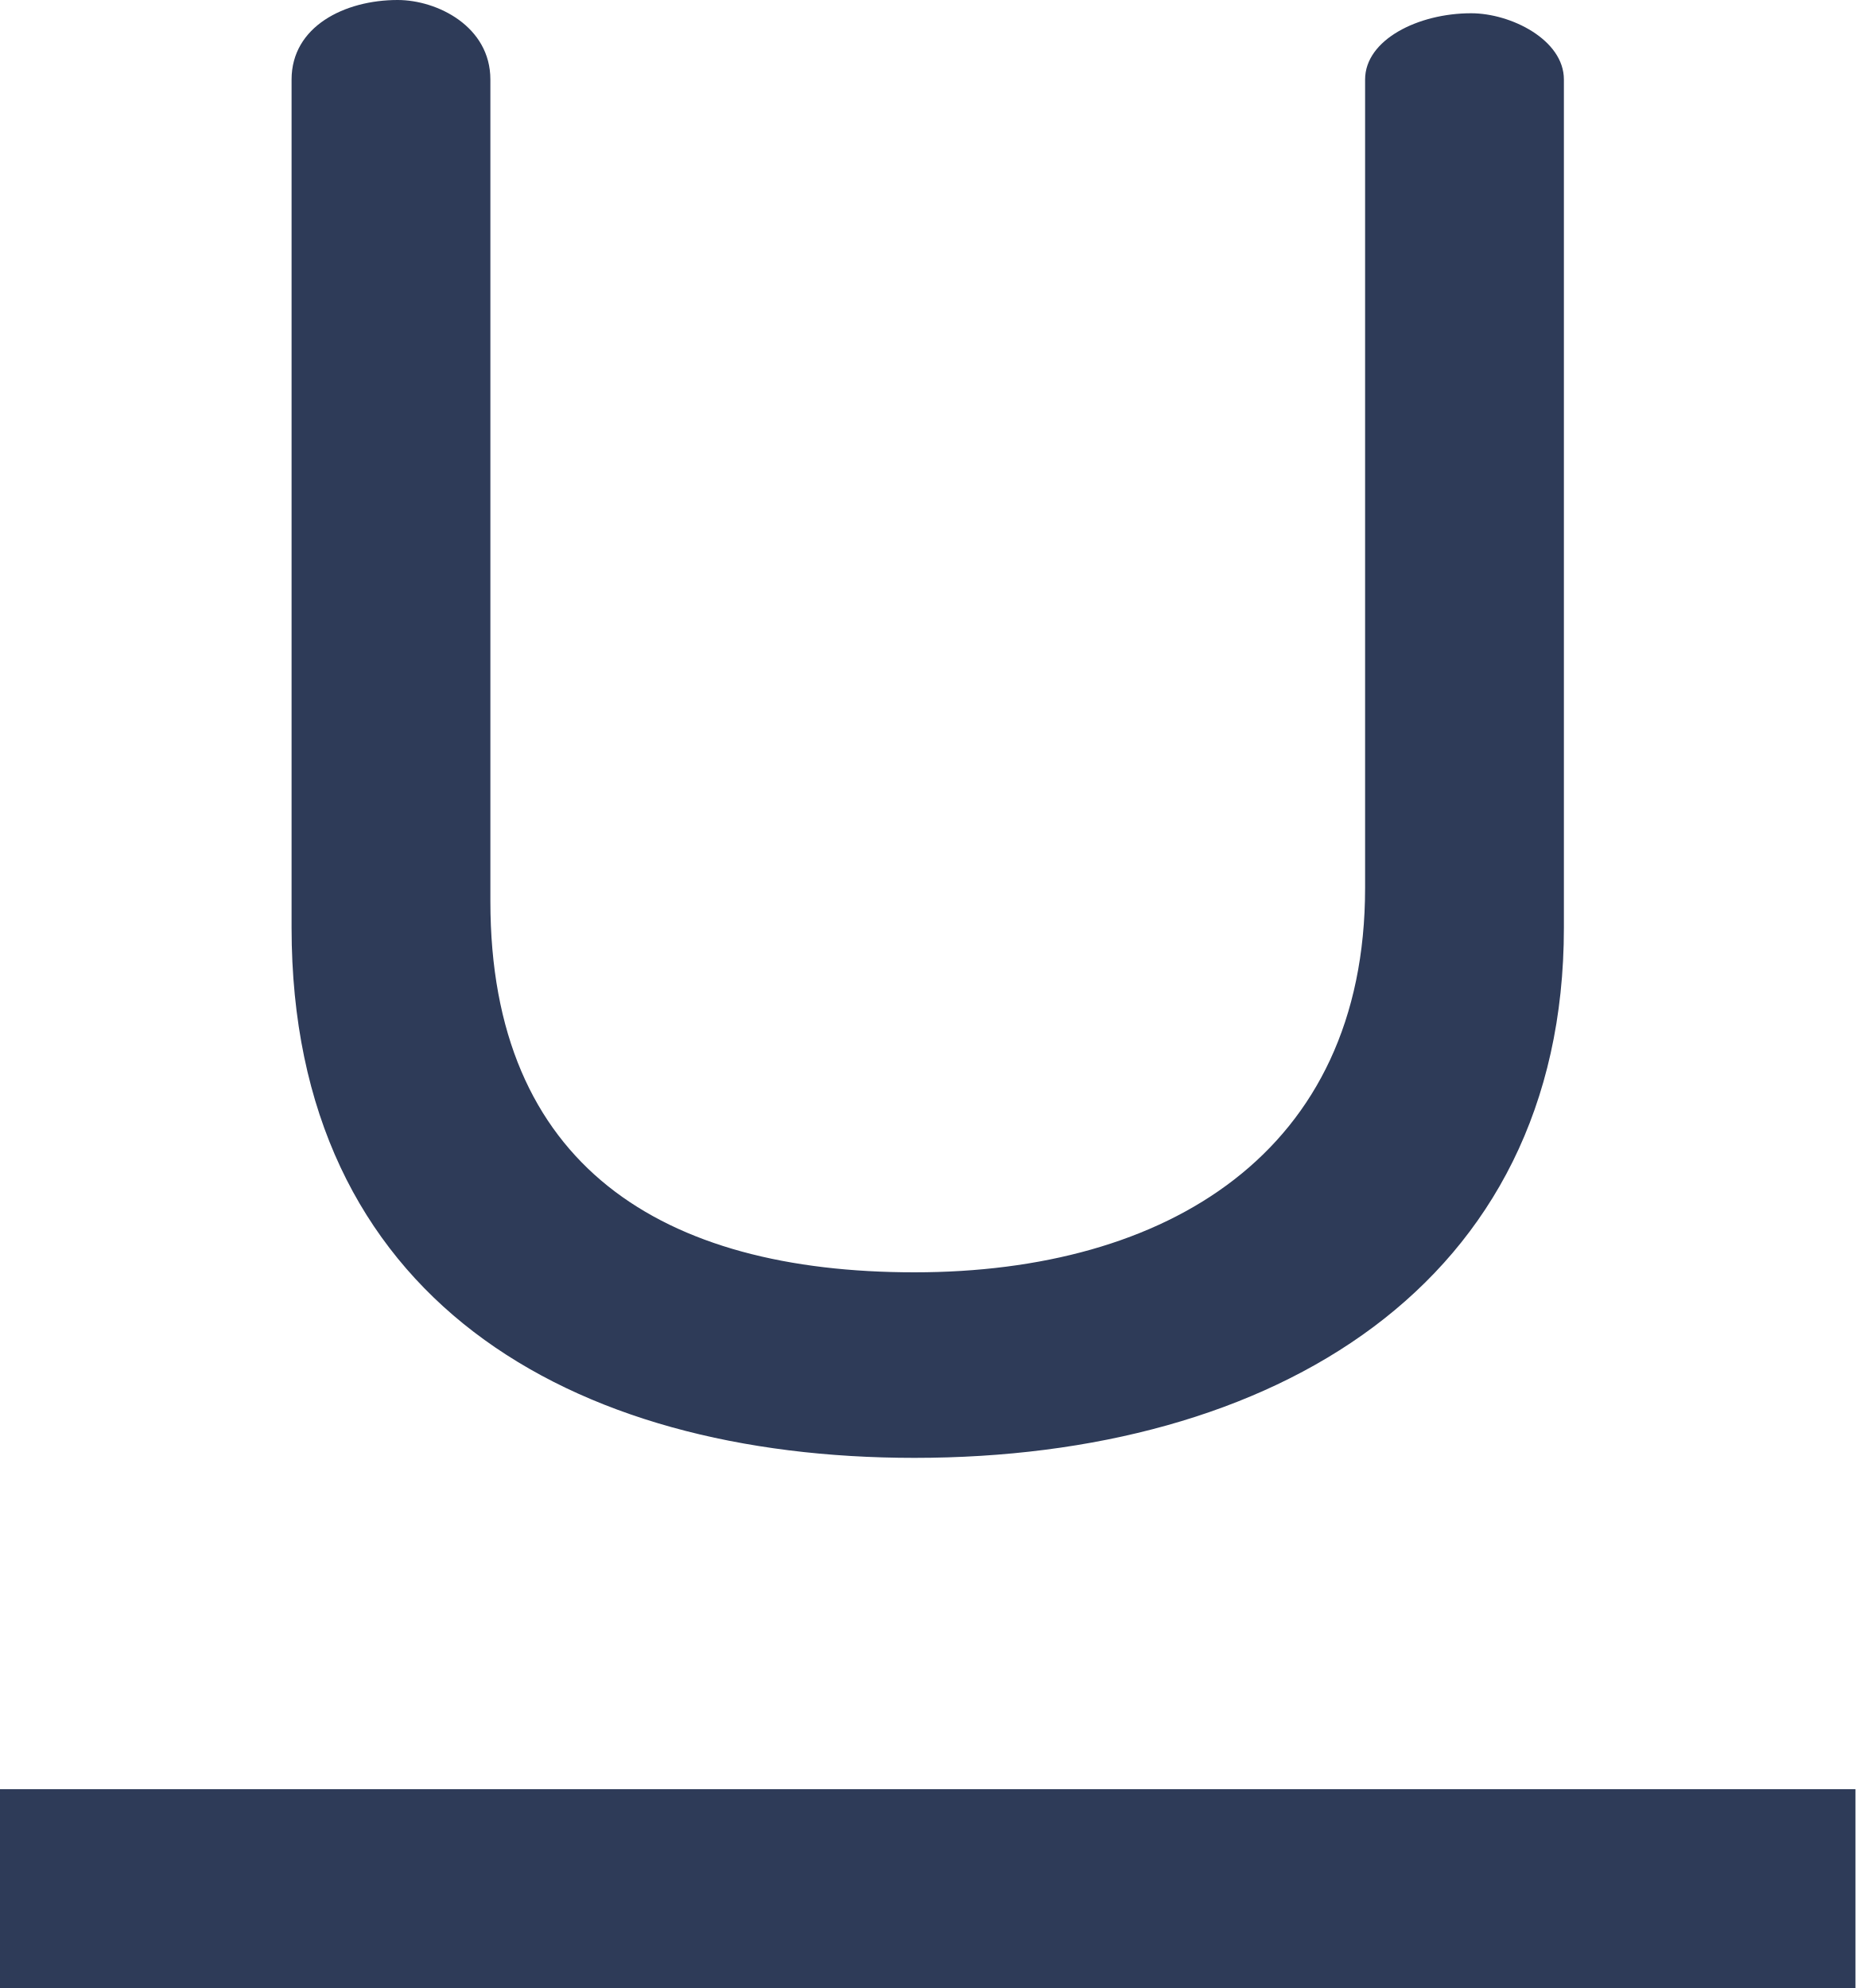
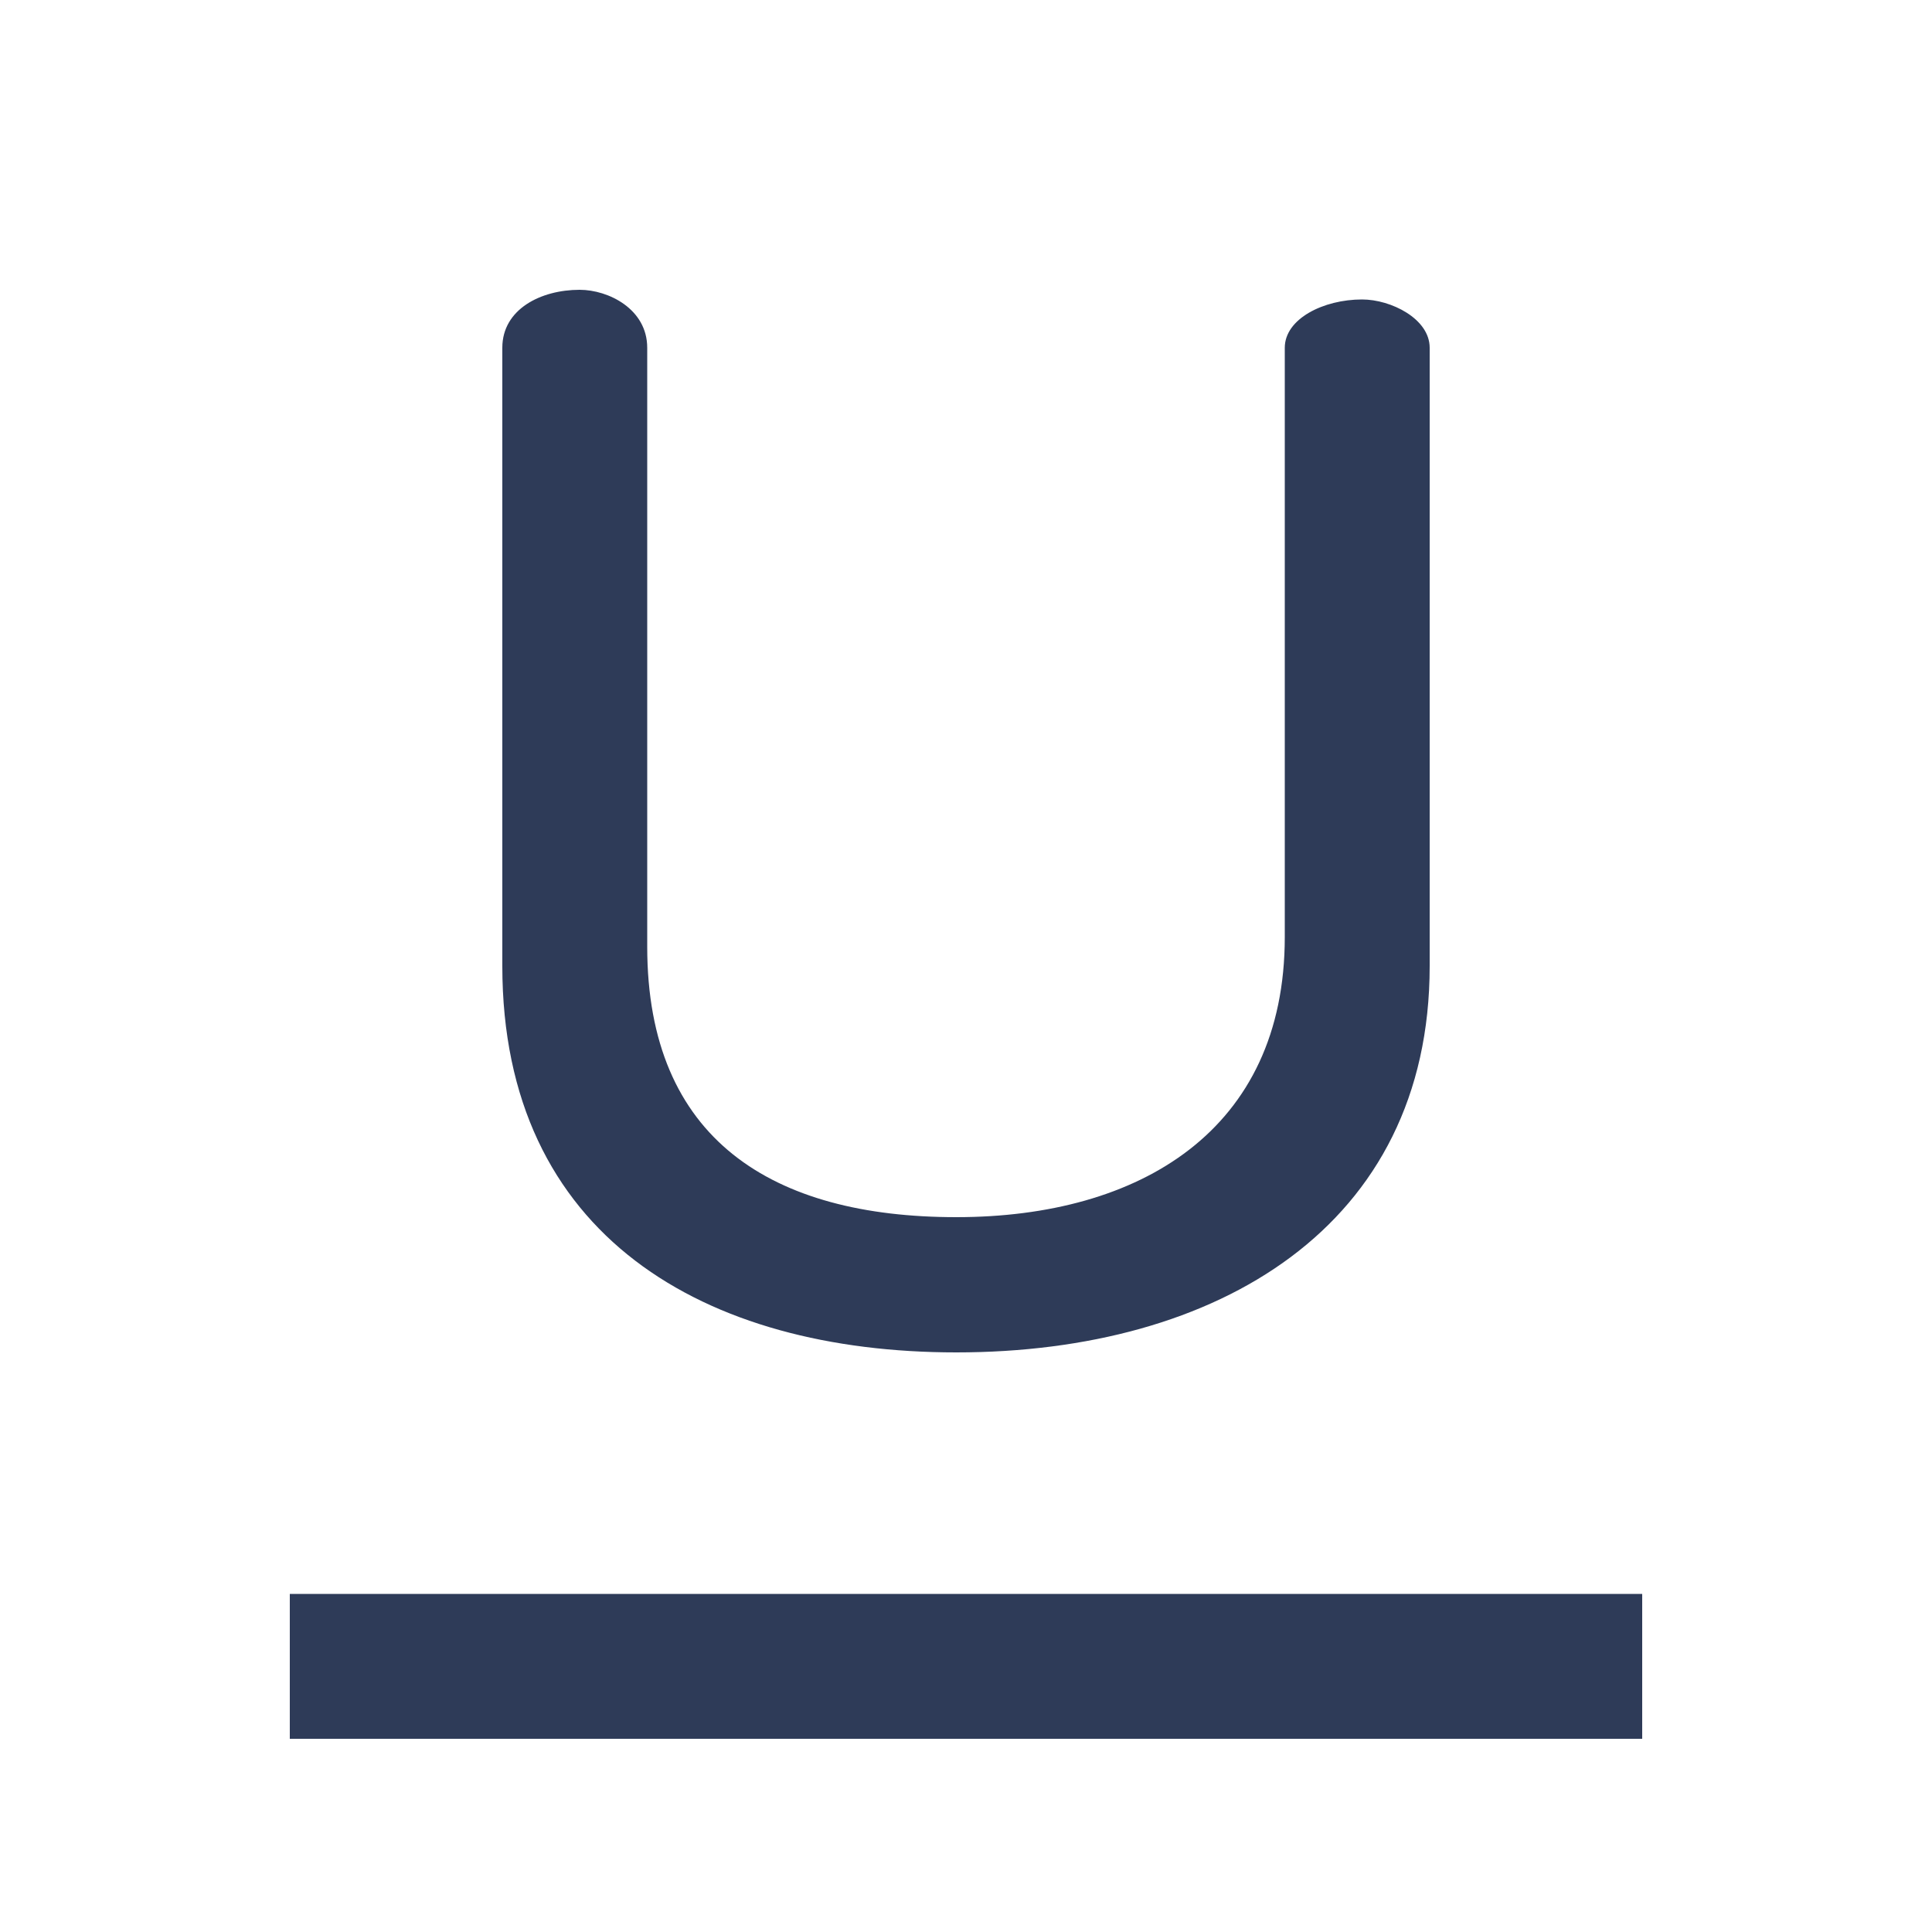
- <svg xmlns="http://www.w3.org/2000/svg" width="14" height="15" viewBox="0 0 14 15" fill="none">
-   <path d="M0 15V13.5H14V15H0ZM2.2 7V0.6C2.2 0.2 2.6 0 3 0C3.3 0 3.7 0.2 3.7 0.6V6.8C3.7 8.8 5 9.6 6.9 9.6C8.8 9.6 10.3 8.7 10.3 6.7V0.6C10.3 0.3 10.7 0.1 11.1 0.1C11.4 0.1 11.8 0.3 11.8 0.6V7C11.8 9.7 9.6 11 6.9 11C4.3 11 2.2 9.8 2.2 7Z" fill="#2E3B58" />
+ <svg xmlns="http://www.w3.org/2000/svg" width="12" height="12" viewBox="0 0 12 12" fill="none">
+   <path d="M1.8 10.8V9.9H10.2V10.8H1.8ZM3.12 6V2.16C3.12 1.92 3.36 1.8 3.6 1.8C3.78 1.8 4.02 1.92 4.02 2.16V5.88C4.02 7.08 4.8 7.56 5.94 7.56C7.08 7.56 7.98 7.02 7.98 5.82V2.16C7.98 1.98 8.22 1.86 8.46 1.86C8.64 1.86 8.88 1.98 8.88 2.16V6C8.88 7.62 7.56 8.4 5.94 8.4C4.38 8.4 3.12 7.68 3.12 6Z" fill="#2E3B58" />
</svg>
